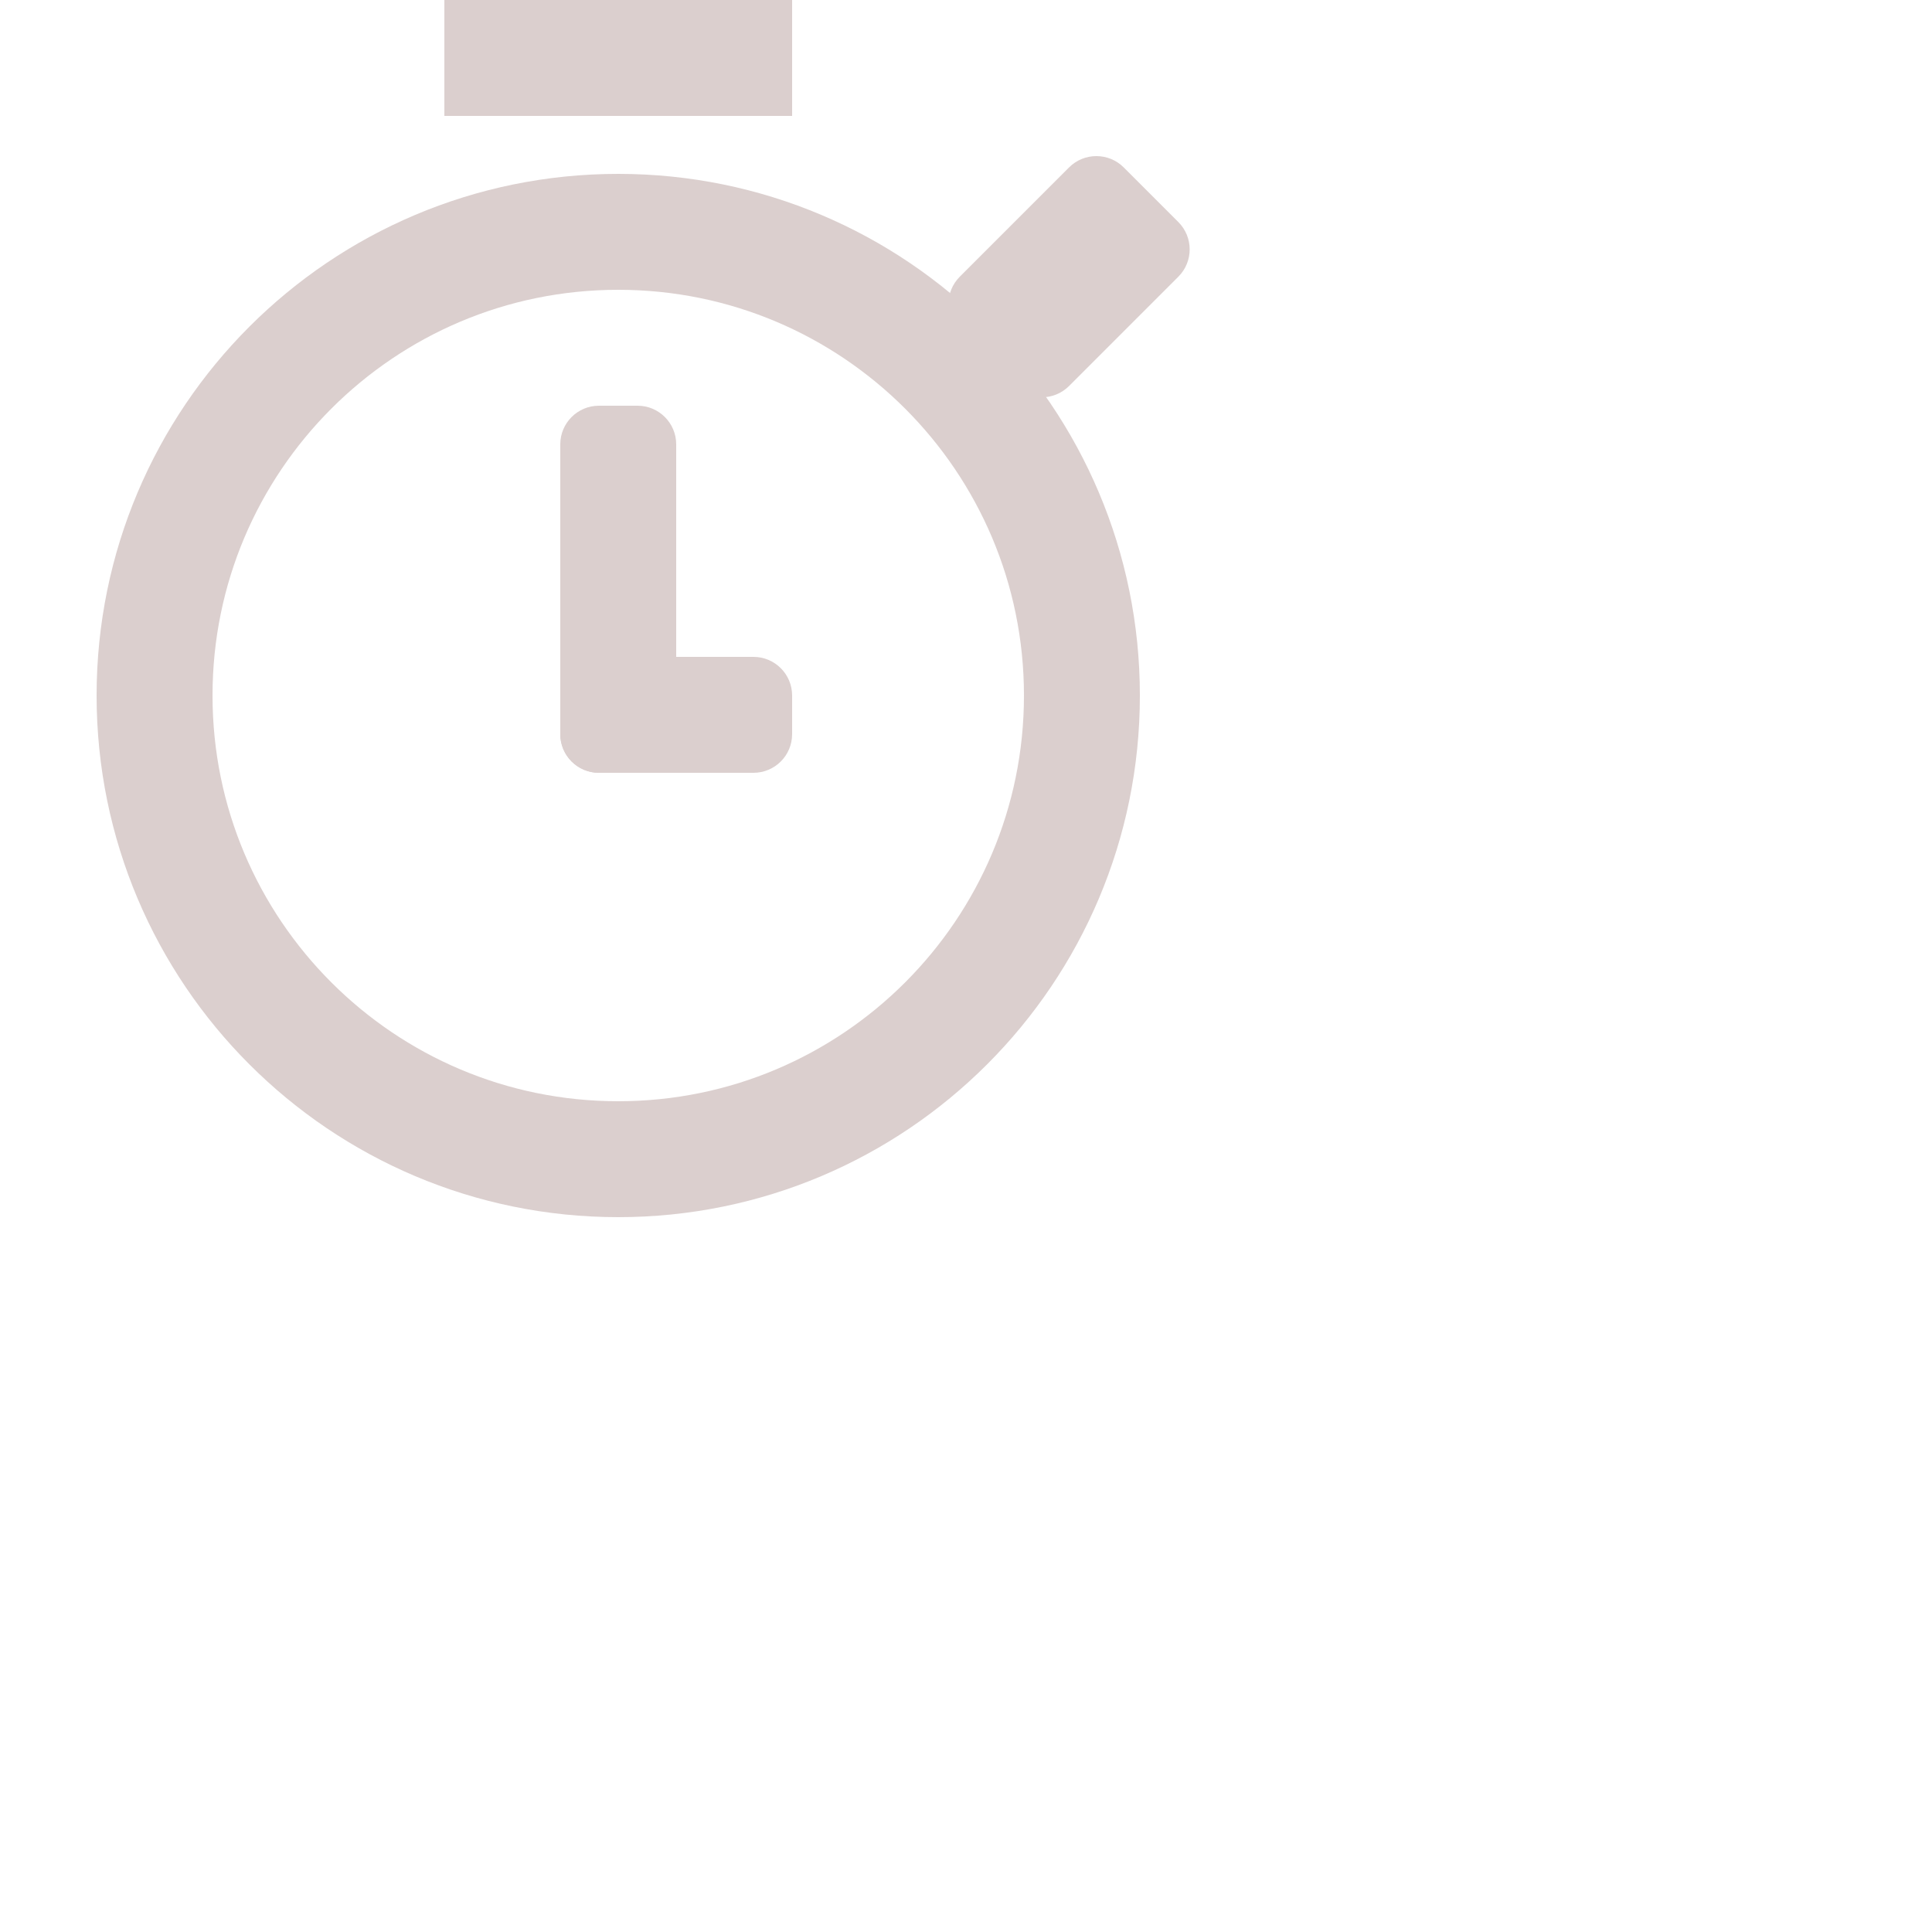
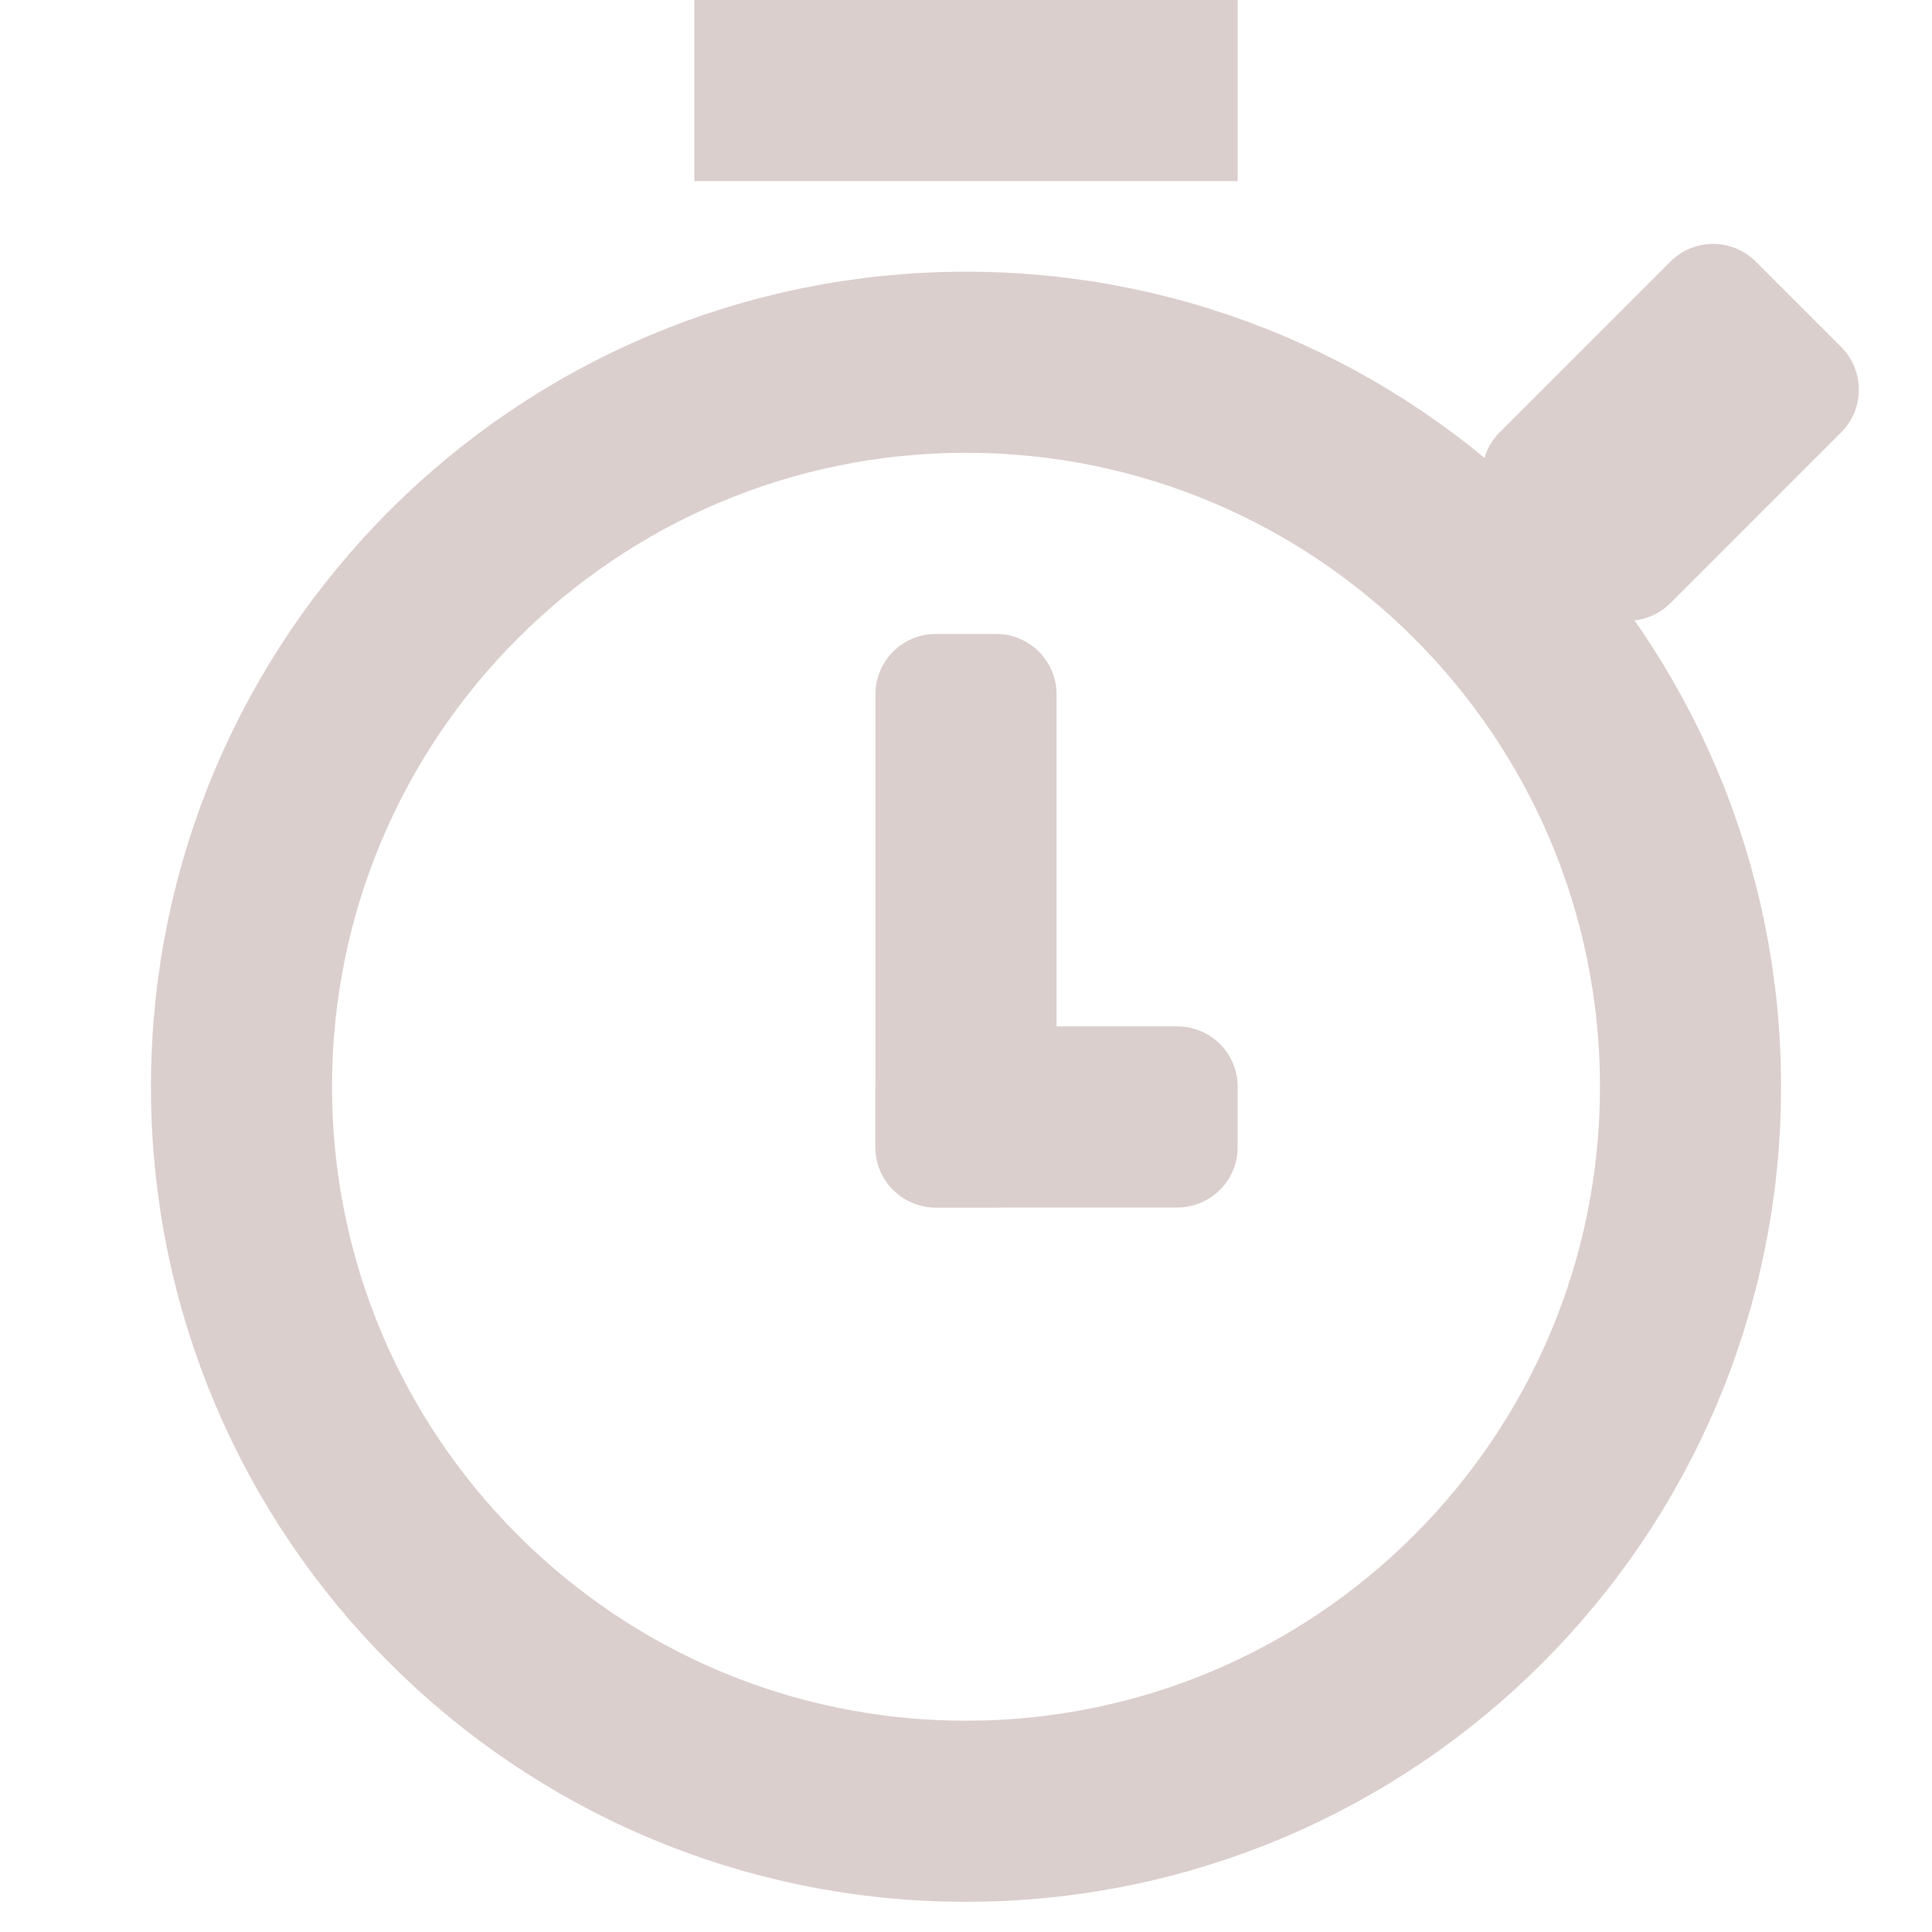
- <svg xmlns="http://www.w3.org/2000/svg" viewBox="0 0 200 200" stroke-width="12">
+ <svg xmlns="http://www.w3.org/2000/svg" viewBox="0 0 128 128" stroke-width="12">
  <rect x="46" y="0" width="36" height="12" fill="#DBCFCE" />
  <circle cx="64" cy="72" r="48" fill="none" stroke="#DBCFCE" />
  <rect x="58" y="42" width="12" height="38" rx="4" ry="4" fill="#DBCFCE" />
  <rect x="58" y="68" width="24" height="12" rx="4" ry="4" fill="#DBCFCE" />
  <rect x="110" y="64" width="24" height="16" rx="4" ry="4" fill="#DBCFCE" transform="rotate(-45,64,64)" />
</svg>
